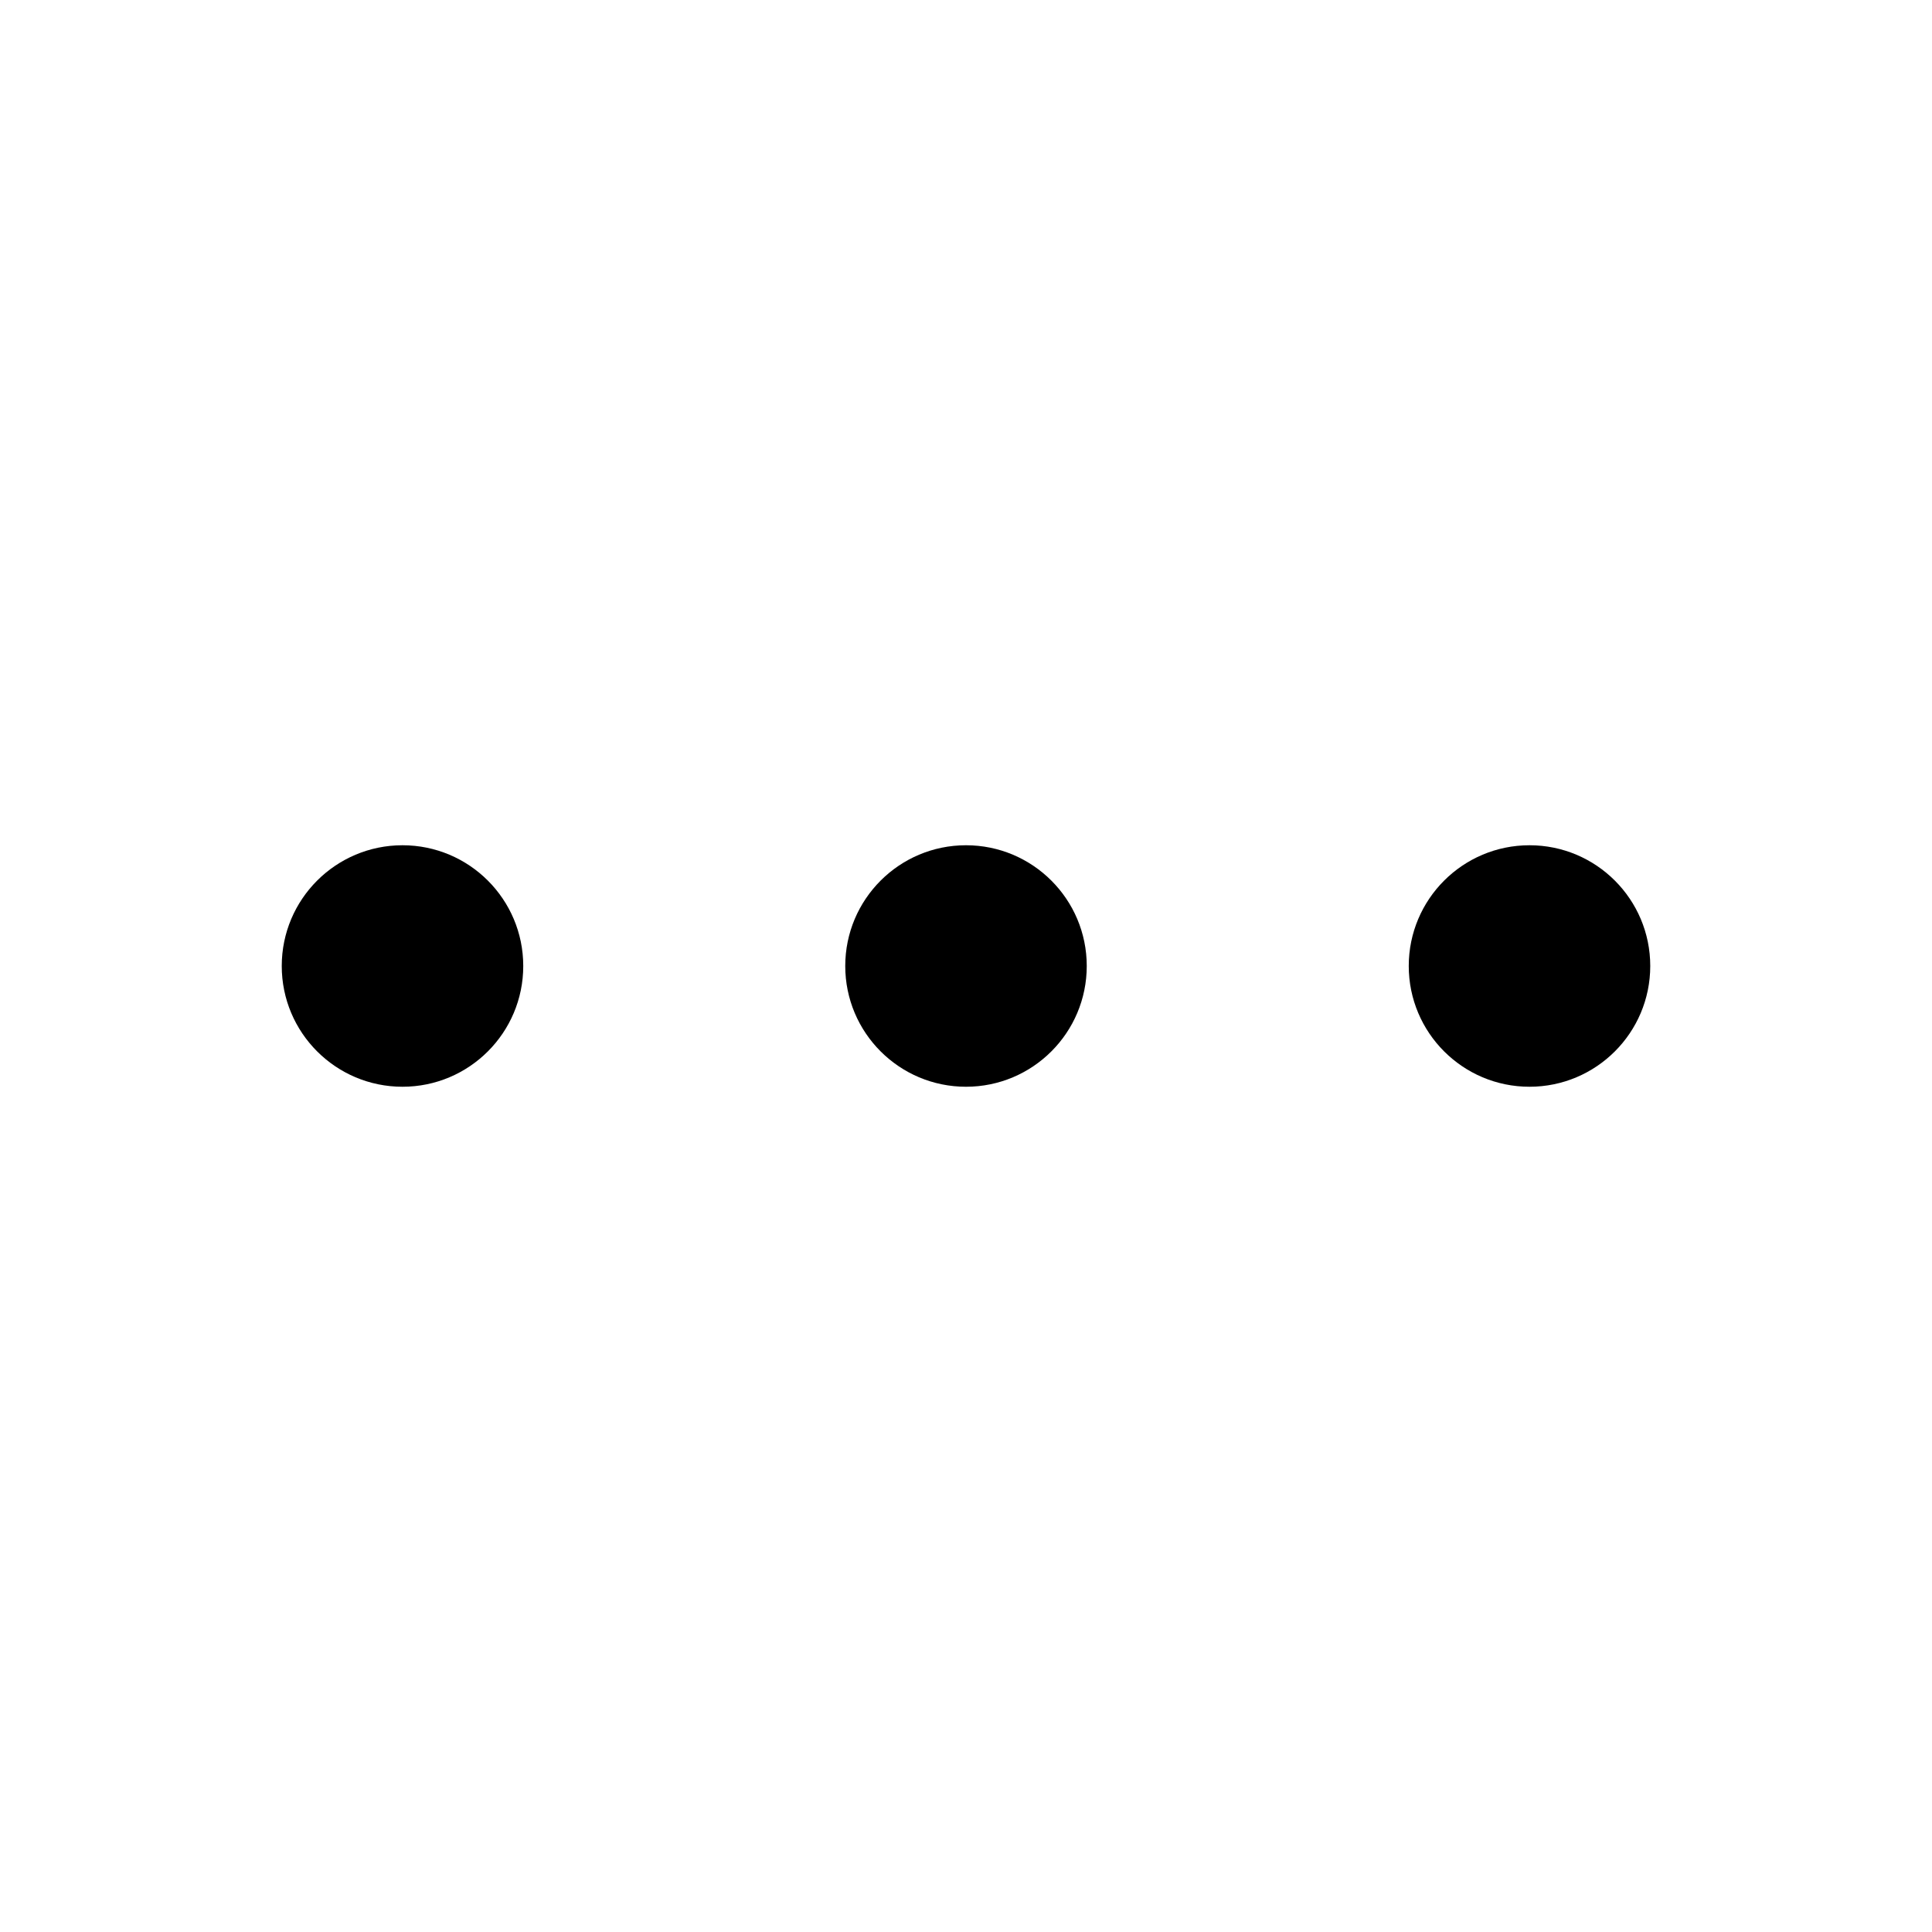
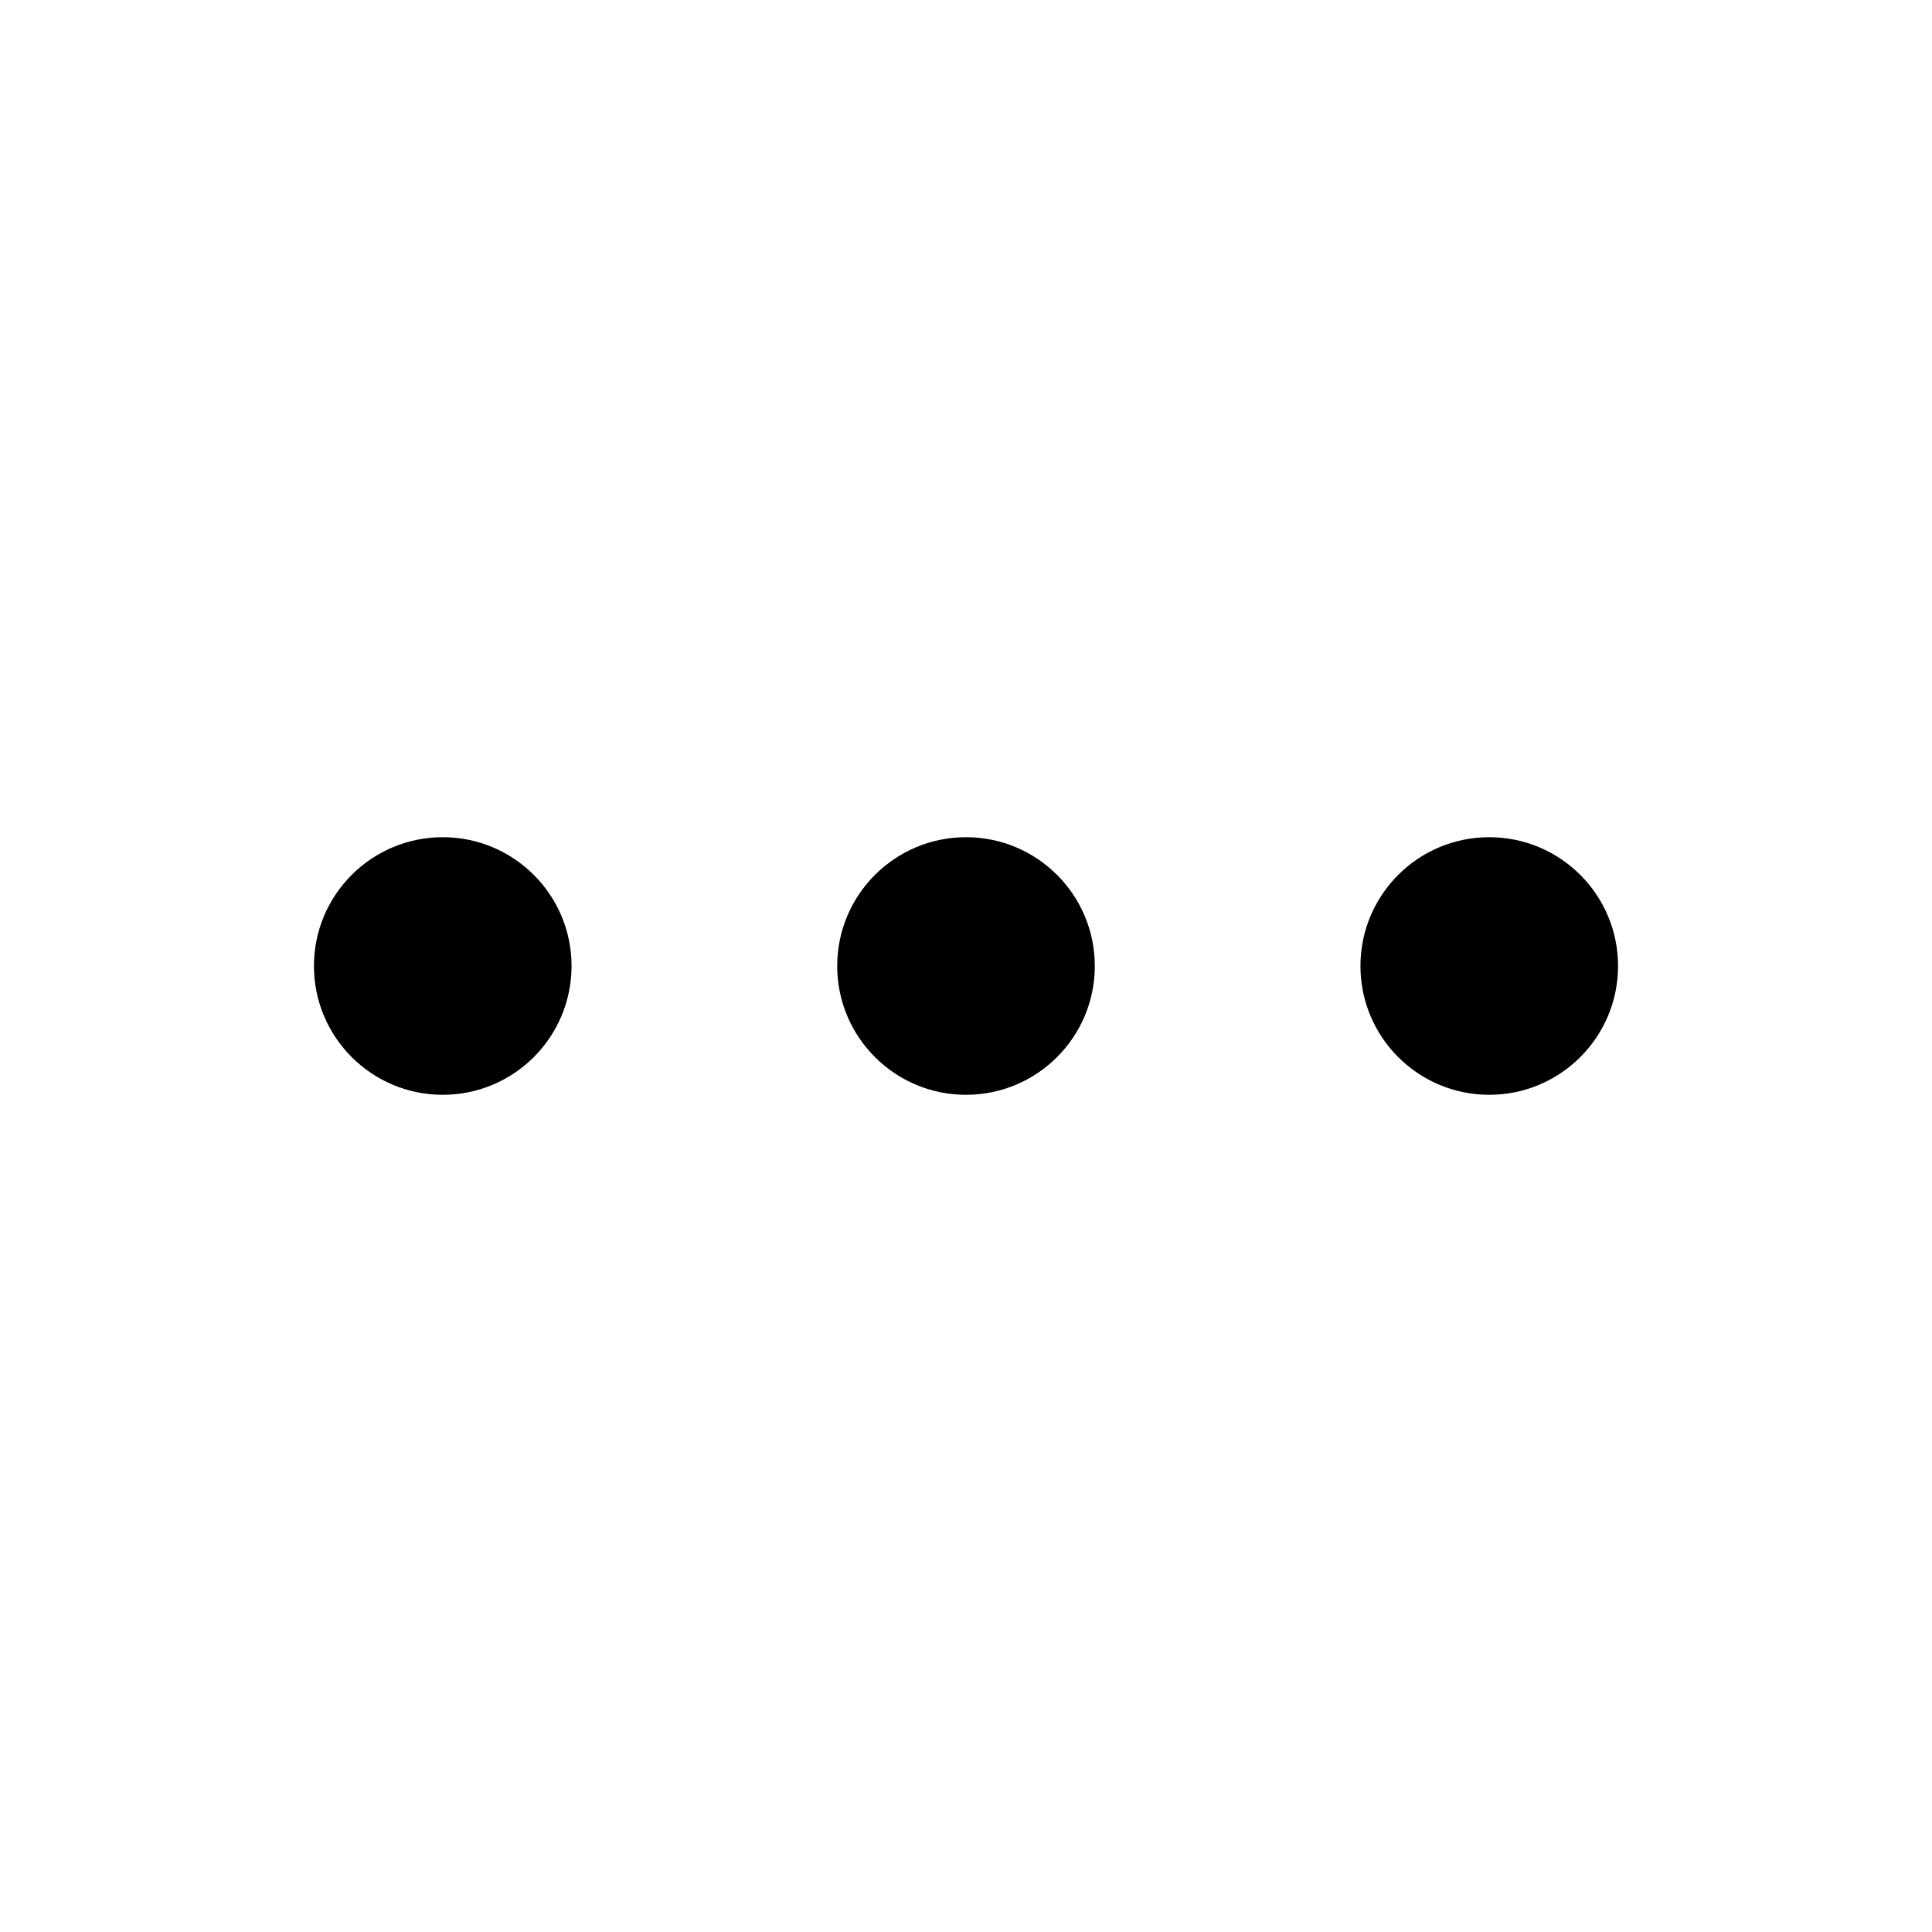
- <svg viewBox="0 0 24 24" fill="none" stroke="currentColor" stroke-width="1.5" stroke-linecap="round" stroke-linejoin="round">
-   <circle cx="5" cy="12" r="1.5" fill="currentColor" stroke="none" />
-   <circle cx="12" cy="12" r="1.5" fill="currentColor" stroke="none" />
-   <circle cx="19" cy="12" r="1.5" fill="currentColor" stroke="none" />
+ <svg xmlns="http://www.w3.org/2000/svg" viewBox="0 0 24 24" fill="none" stroke="currentColor" stroke-width="1.5" stroke-linecap="round" stroke-linejoin="round">
+   <circle cx="5.5" cy="12" r="1.6" fill="currentColor" stroke="none" />
+   <circle cx="12" cy="12" r="1.6" fill="currentColor" stroke="none" />
+   <circle cx="18.5" cy="12" r="1.6" fill="currentColor" stroke="none" />
</svg>
